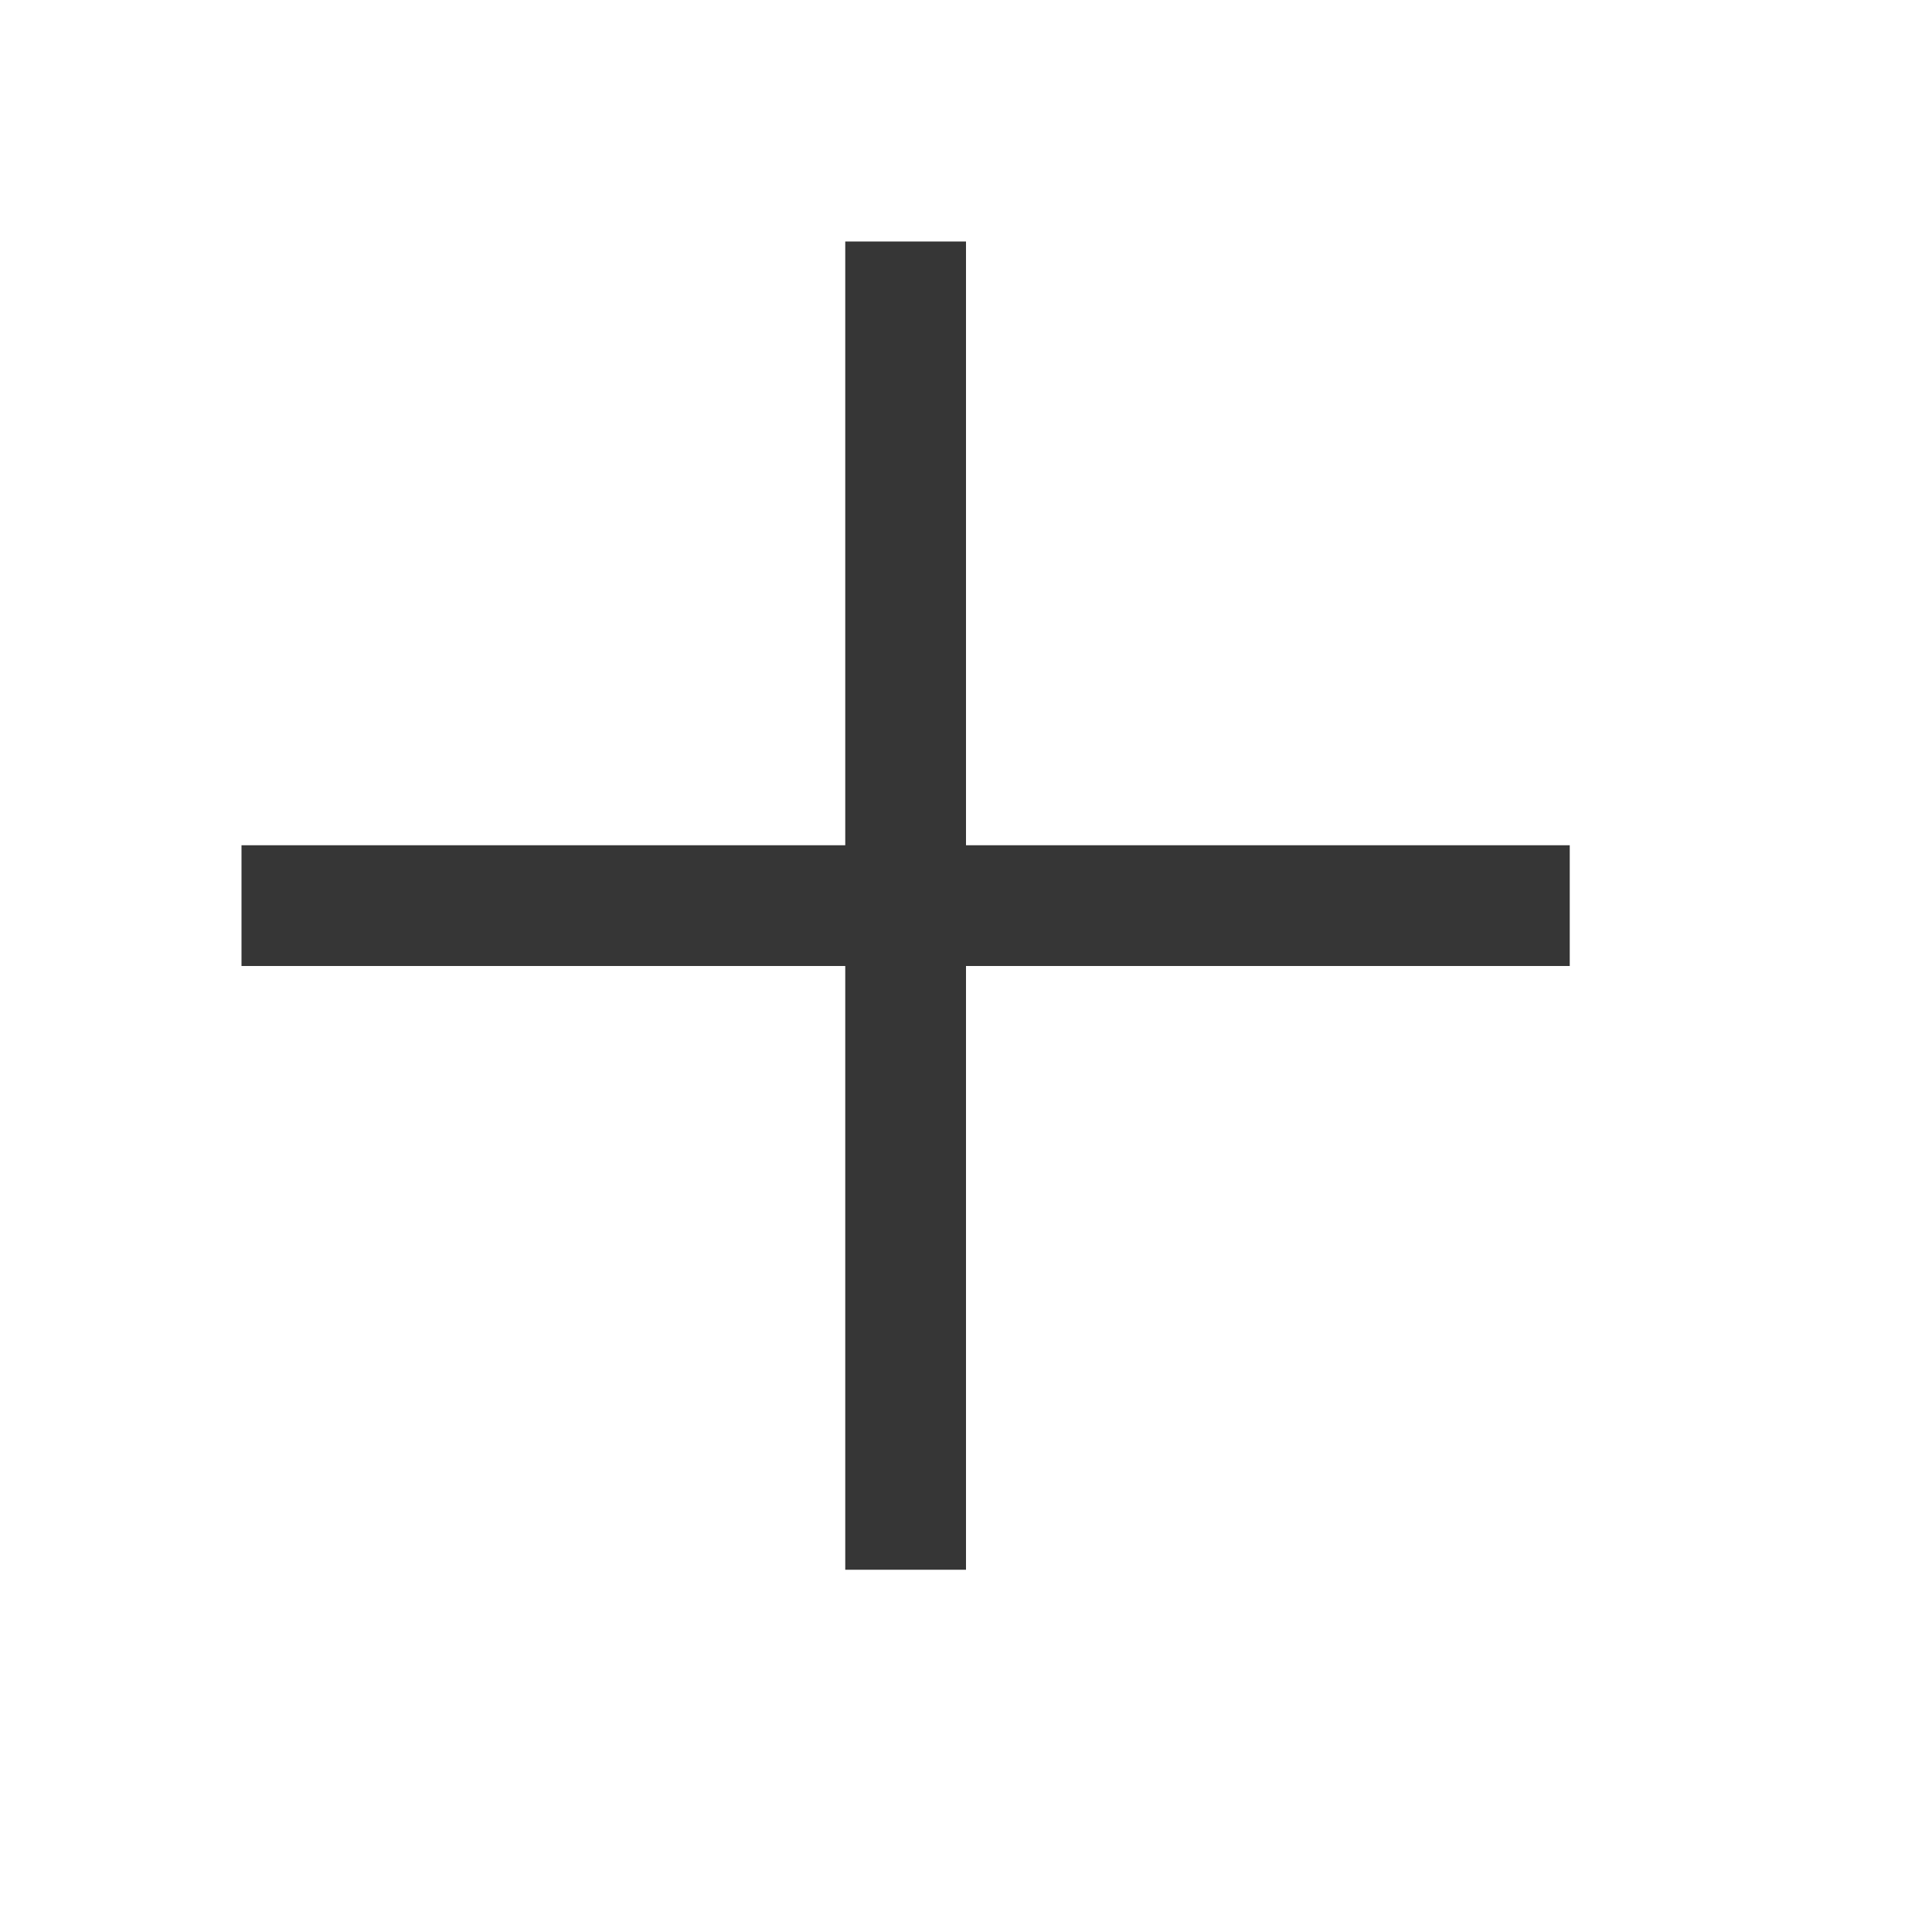
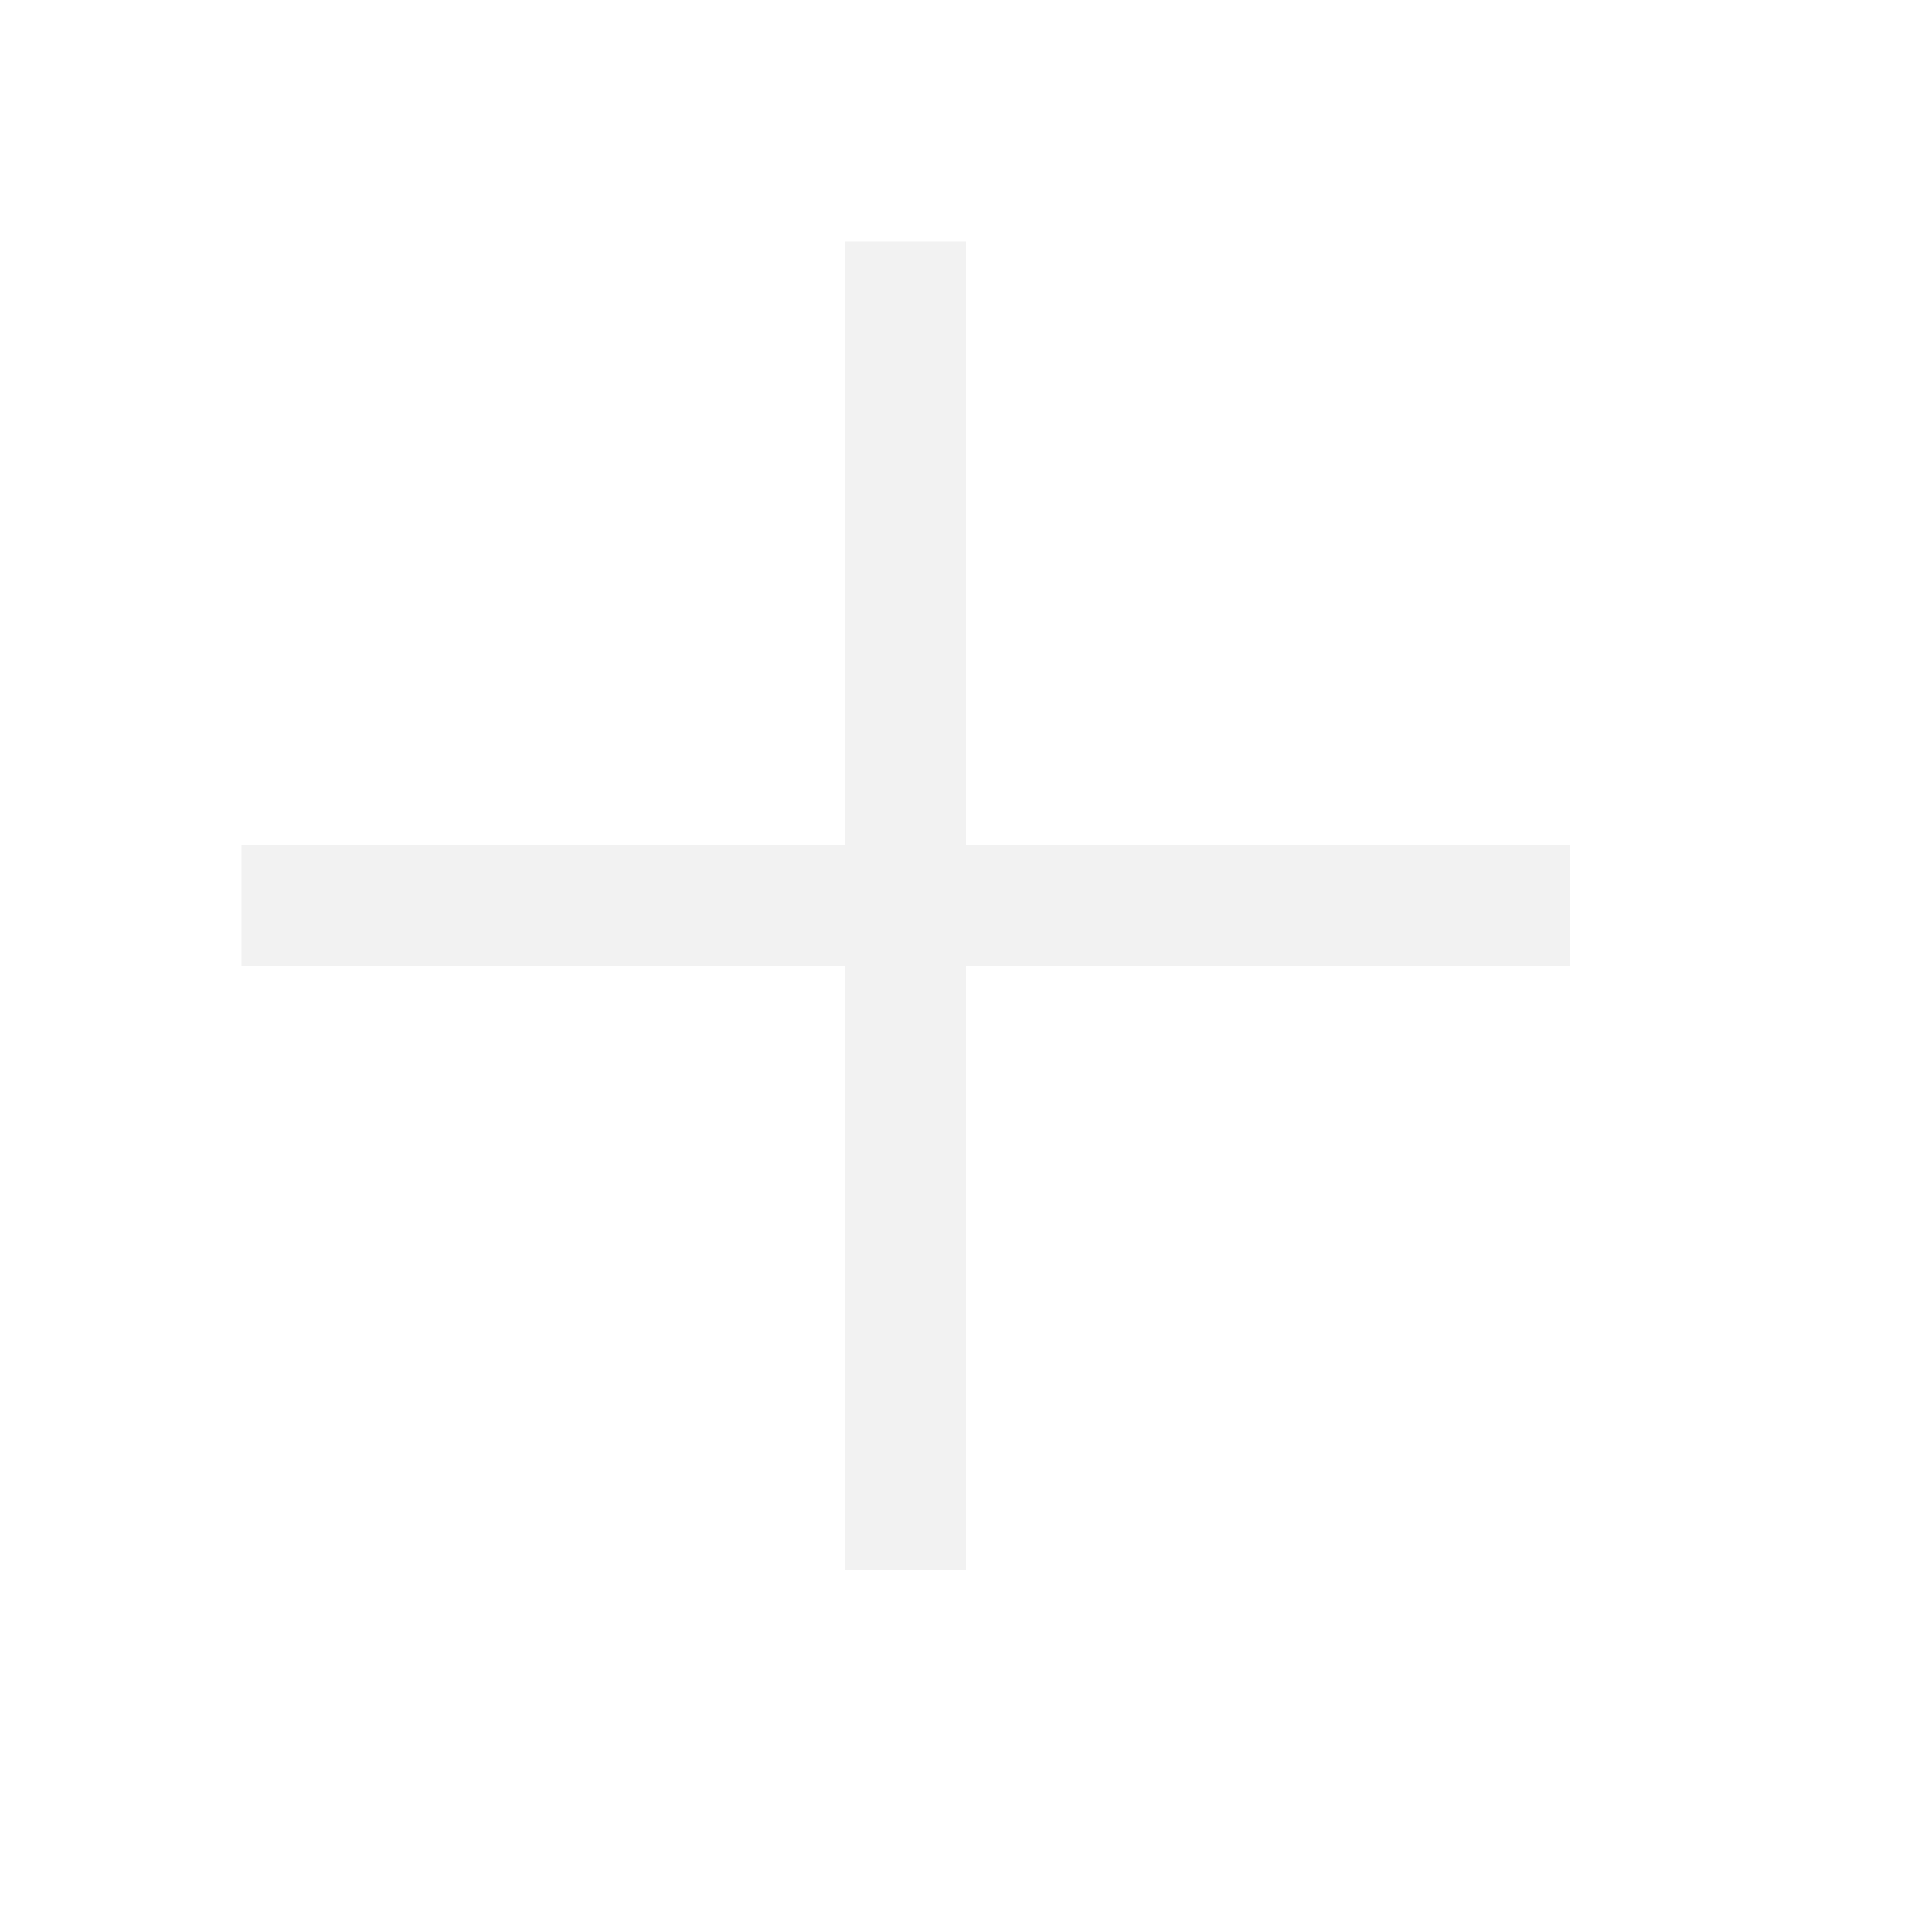
<svg xmlns="http://www.w3.org/2000/svg" width="16" height="16" enable-background="new" version="1.1">
-   <rect x="2" y="7" width="11" height="1" fill="#363636" />
-   <rect transform="rotate(90)" x="2" y="-8" width="11" height="1" fill="#363636" />
+   <rect x="2" y="7" width="11" height="1" fill="#f2f2f2" />
+   <rect transform="rotate(90)" x="2" y="-8" width="11" height="1" fill="#f2f2f2" />
</svg>
